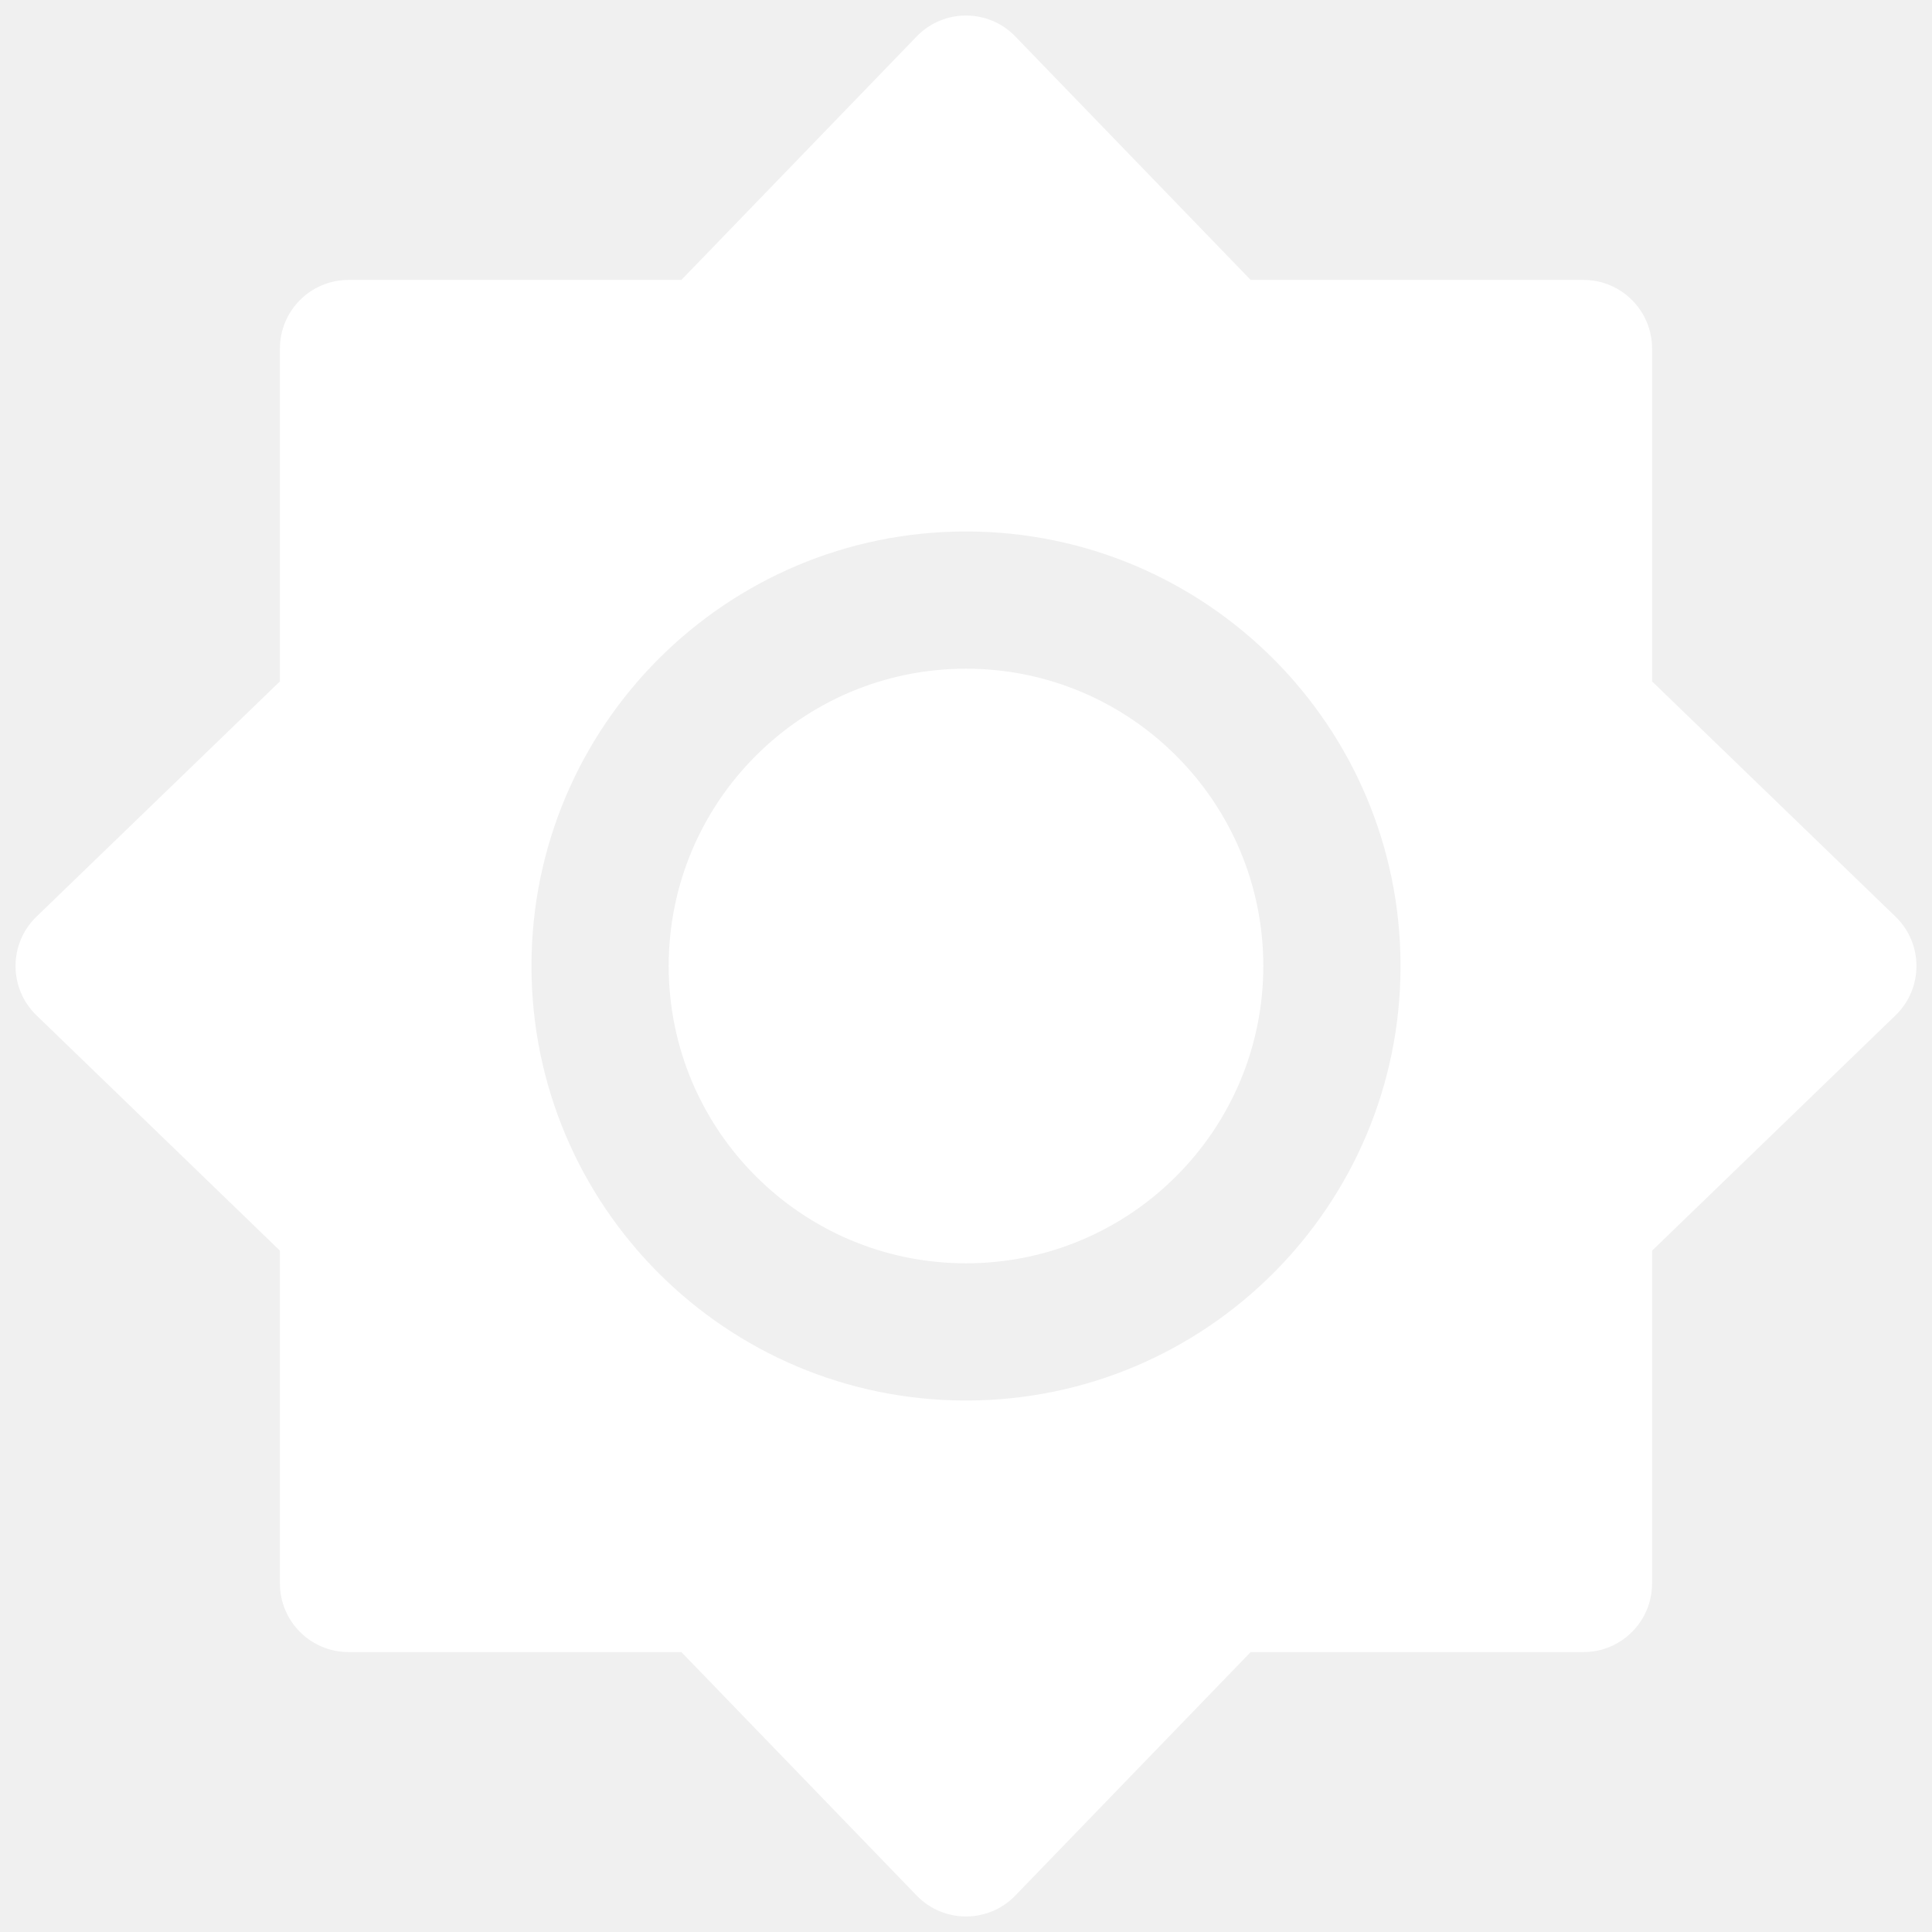
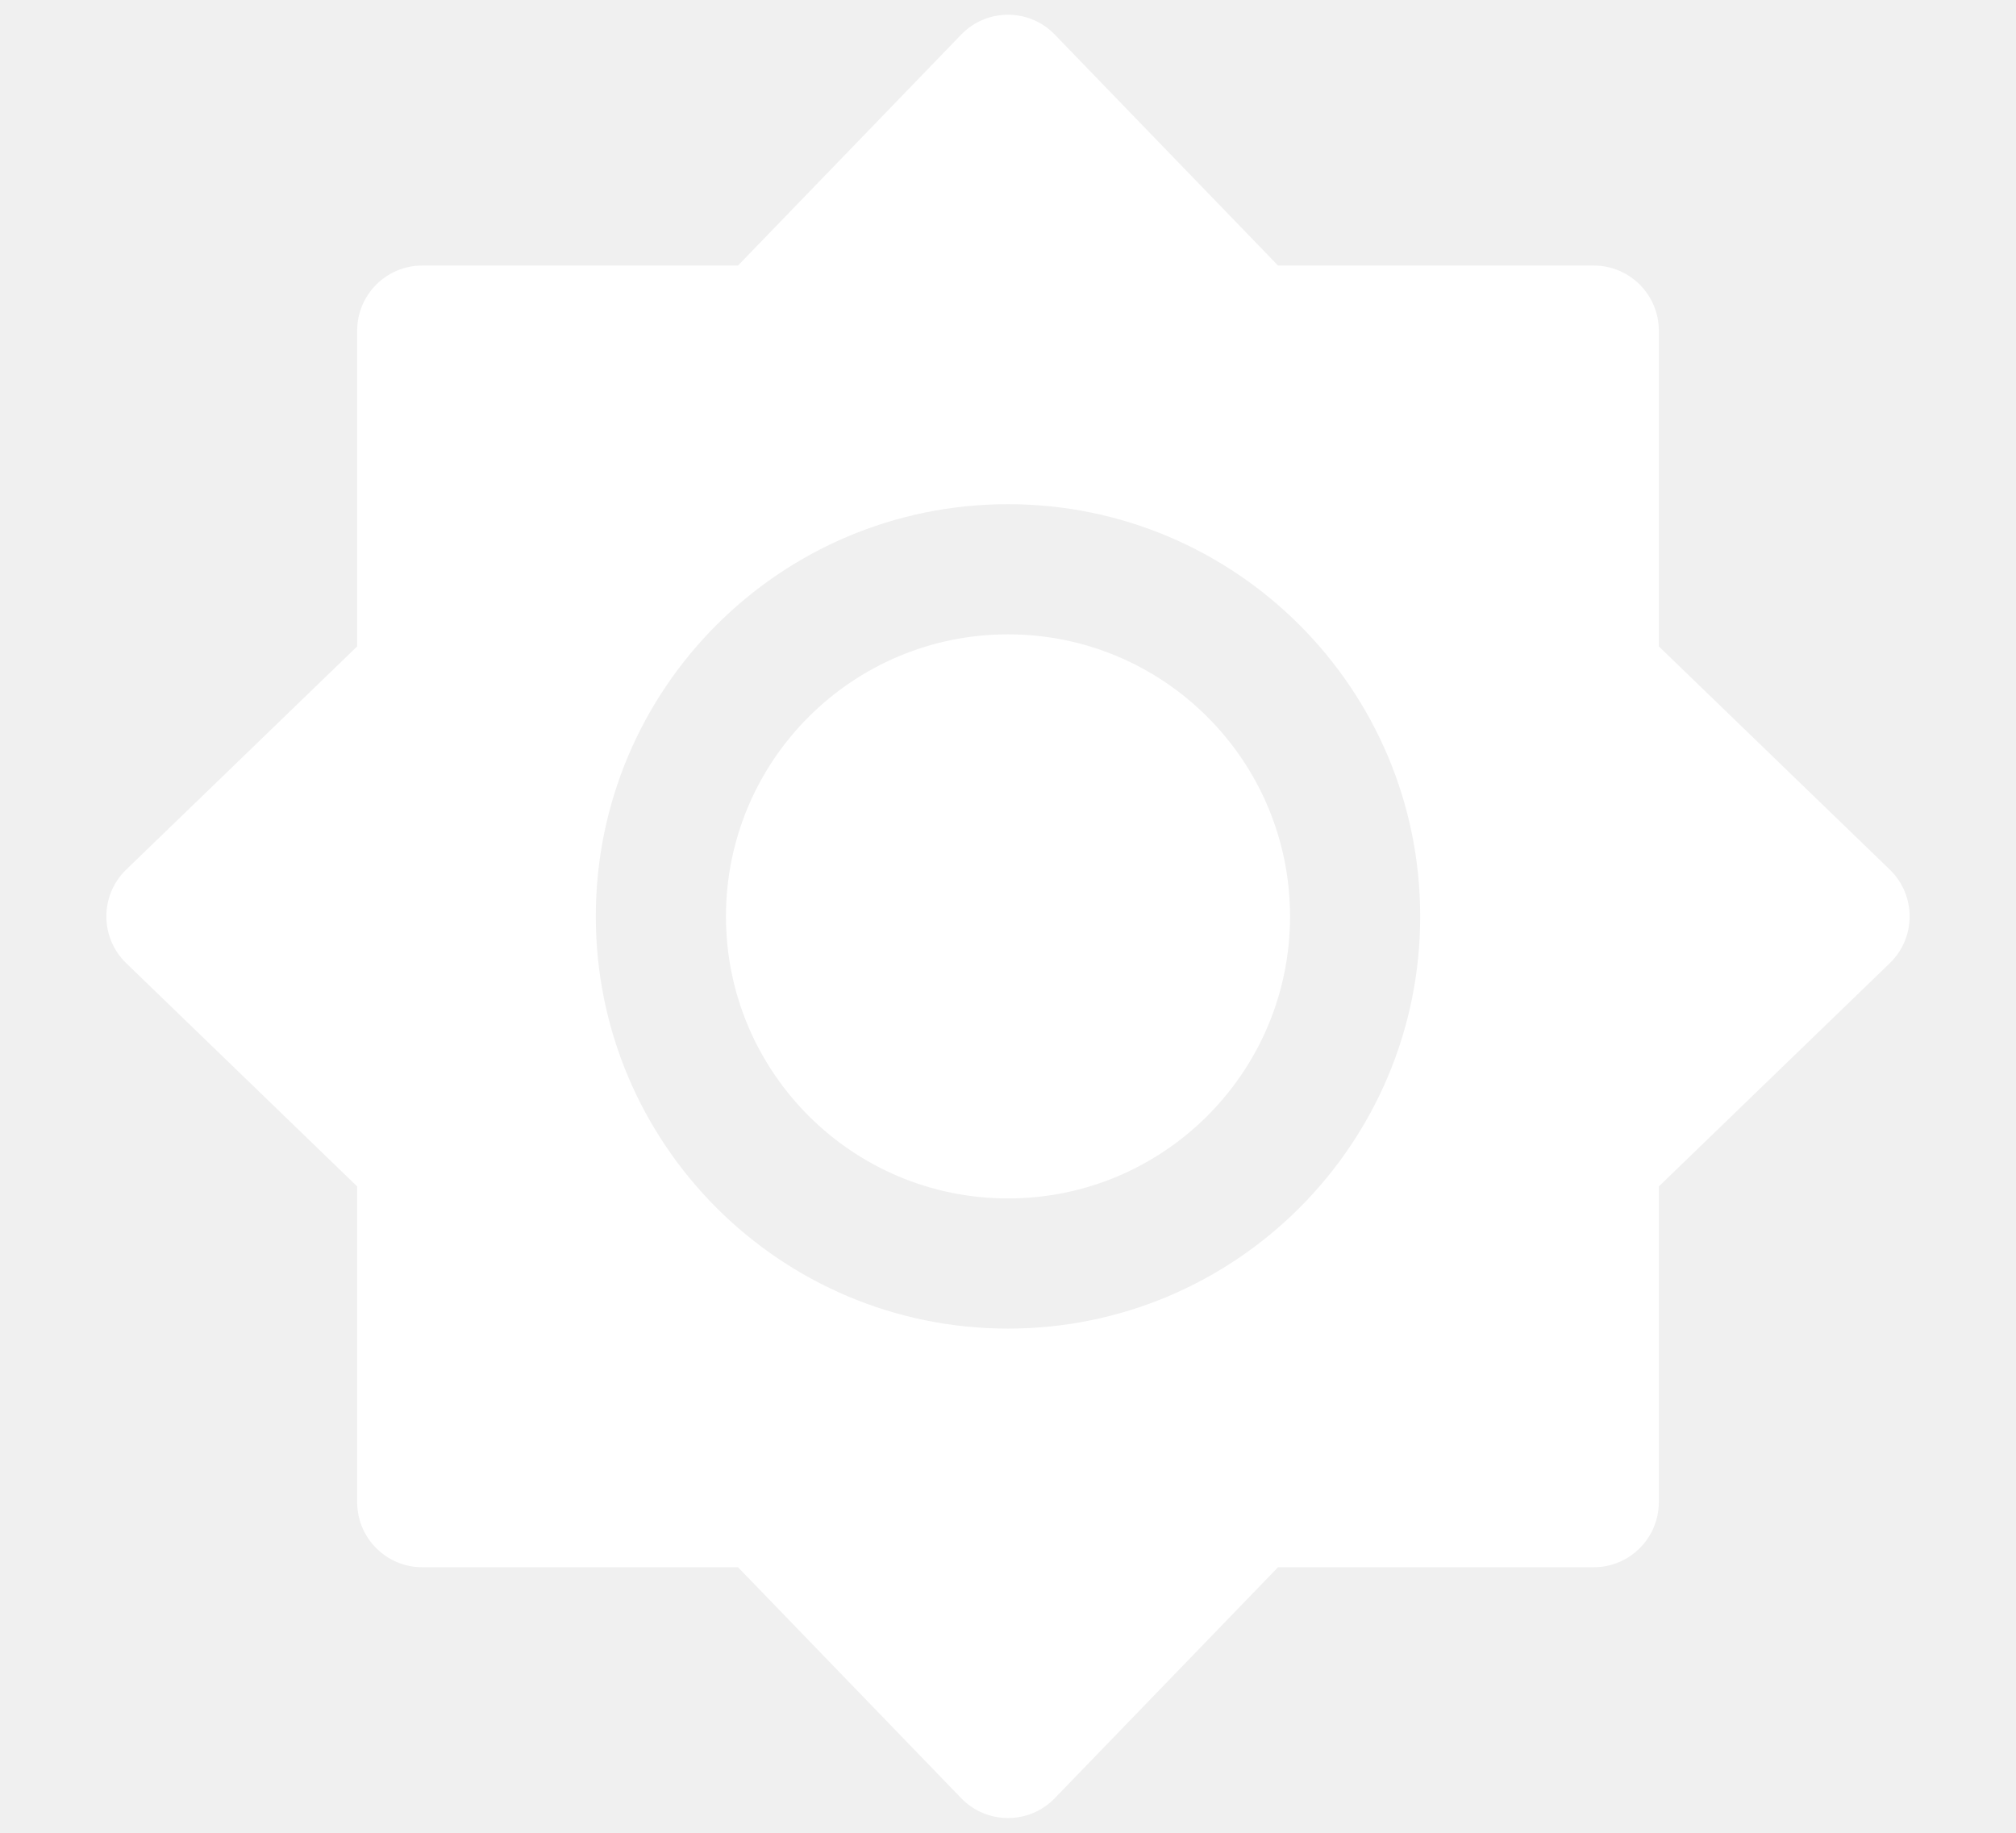
- <svg xmlns="http://www.w3.org/2000/svg" width="44" height="44" viewBox="0 0 44 44" fill="none">
+ <svg xmlns="http://www.w3.org/2000/svg" width="44" height="40" viewBox="0 0 44 44" fill="none">
  <path d="M15.229 22C15.229 18.261 18.261 15.229 22 15.229C25.739 15.229 28.771 18.261 28.771 22C28.771 25.739 25.739 28.771 22 28.771C18.261 28.771 15.229 25.739 15.229 22Z" fill="white" />
  <path fill-rule="evenodd" clip-rule="evenodd" d="M20.877 0.83C21.491 0.195 22.509 0.195 23.123 0.83L28.483 6.375H36.062C36.925 6.375 37.625 7.075 37.625 7.938V15.518L43.17 20.877C43.805 21.491 43.805 22.509 43.17 23.123L37.625 28.483V36.062C37.625 36.925 36.925 37.625 36.062 37.625H28.483L23.123 43.17C22.509 43.805 21.491 43.805 20.877 43.17L15.518 37.625H7.938C7.075 37.625 6.375 36.925 6.375 36.062V28.483L0.83 23.123C0.195 22.509 0.195 21.491 0.83 20.877L6.375 15.518V7.938C6.375 7.075 7.075 6.375 7.938 6.375H15.518L20.877 0.83ZM22 12.104C16.535 12.104 12.104 16.535 12.104 22C12.104 27.465 16.535 31.896 22 31.896C27.465 31.896 31.896 27.465 31.896 22C31.896 16.535 27.465 12.104 22 12.104Z" fill="white" />
</svg>
